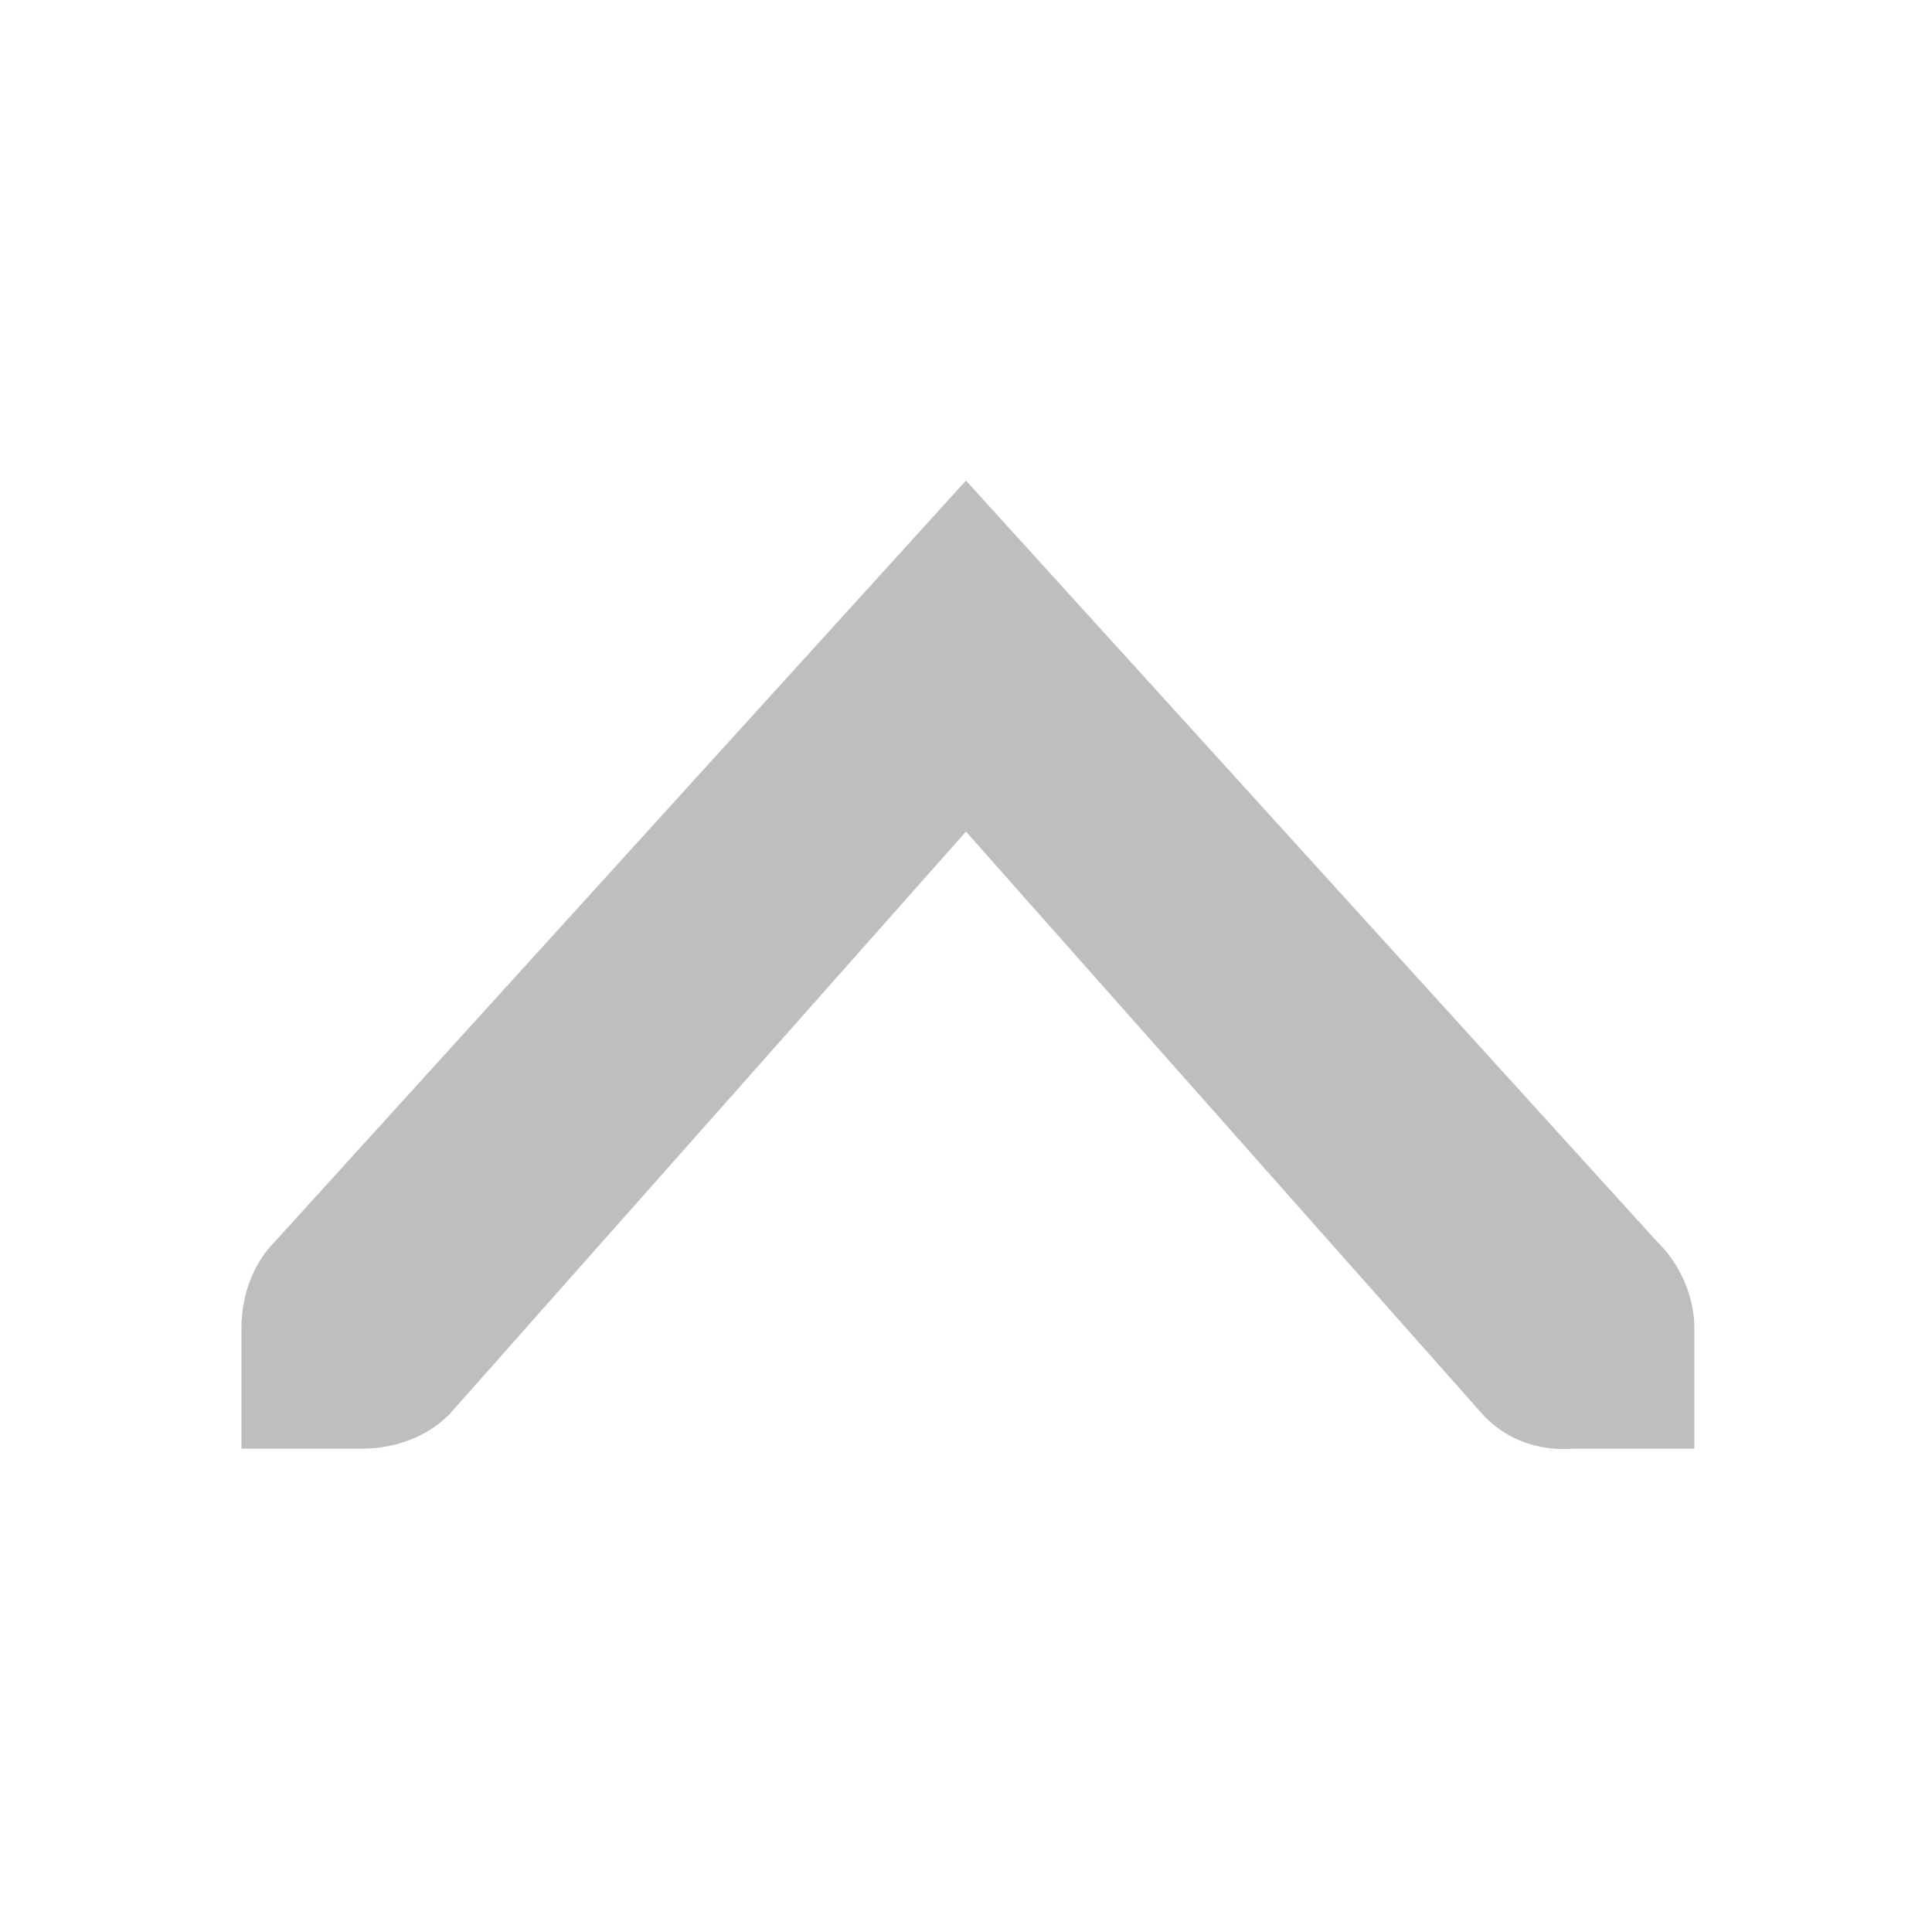
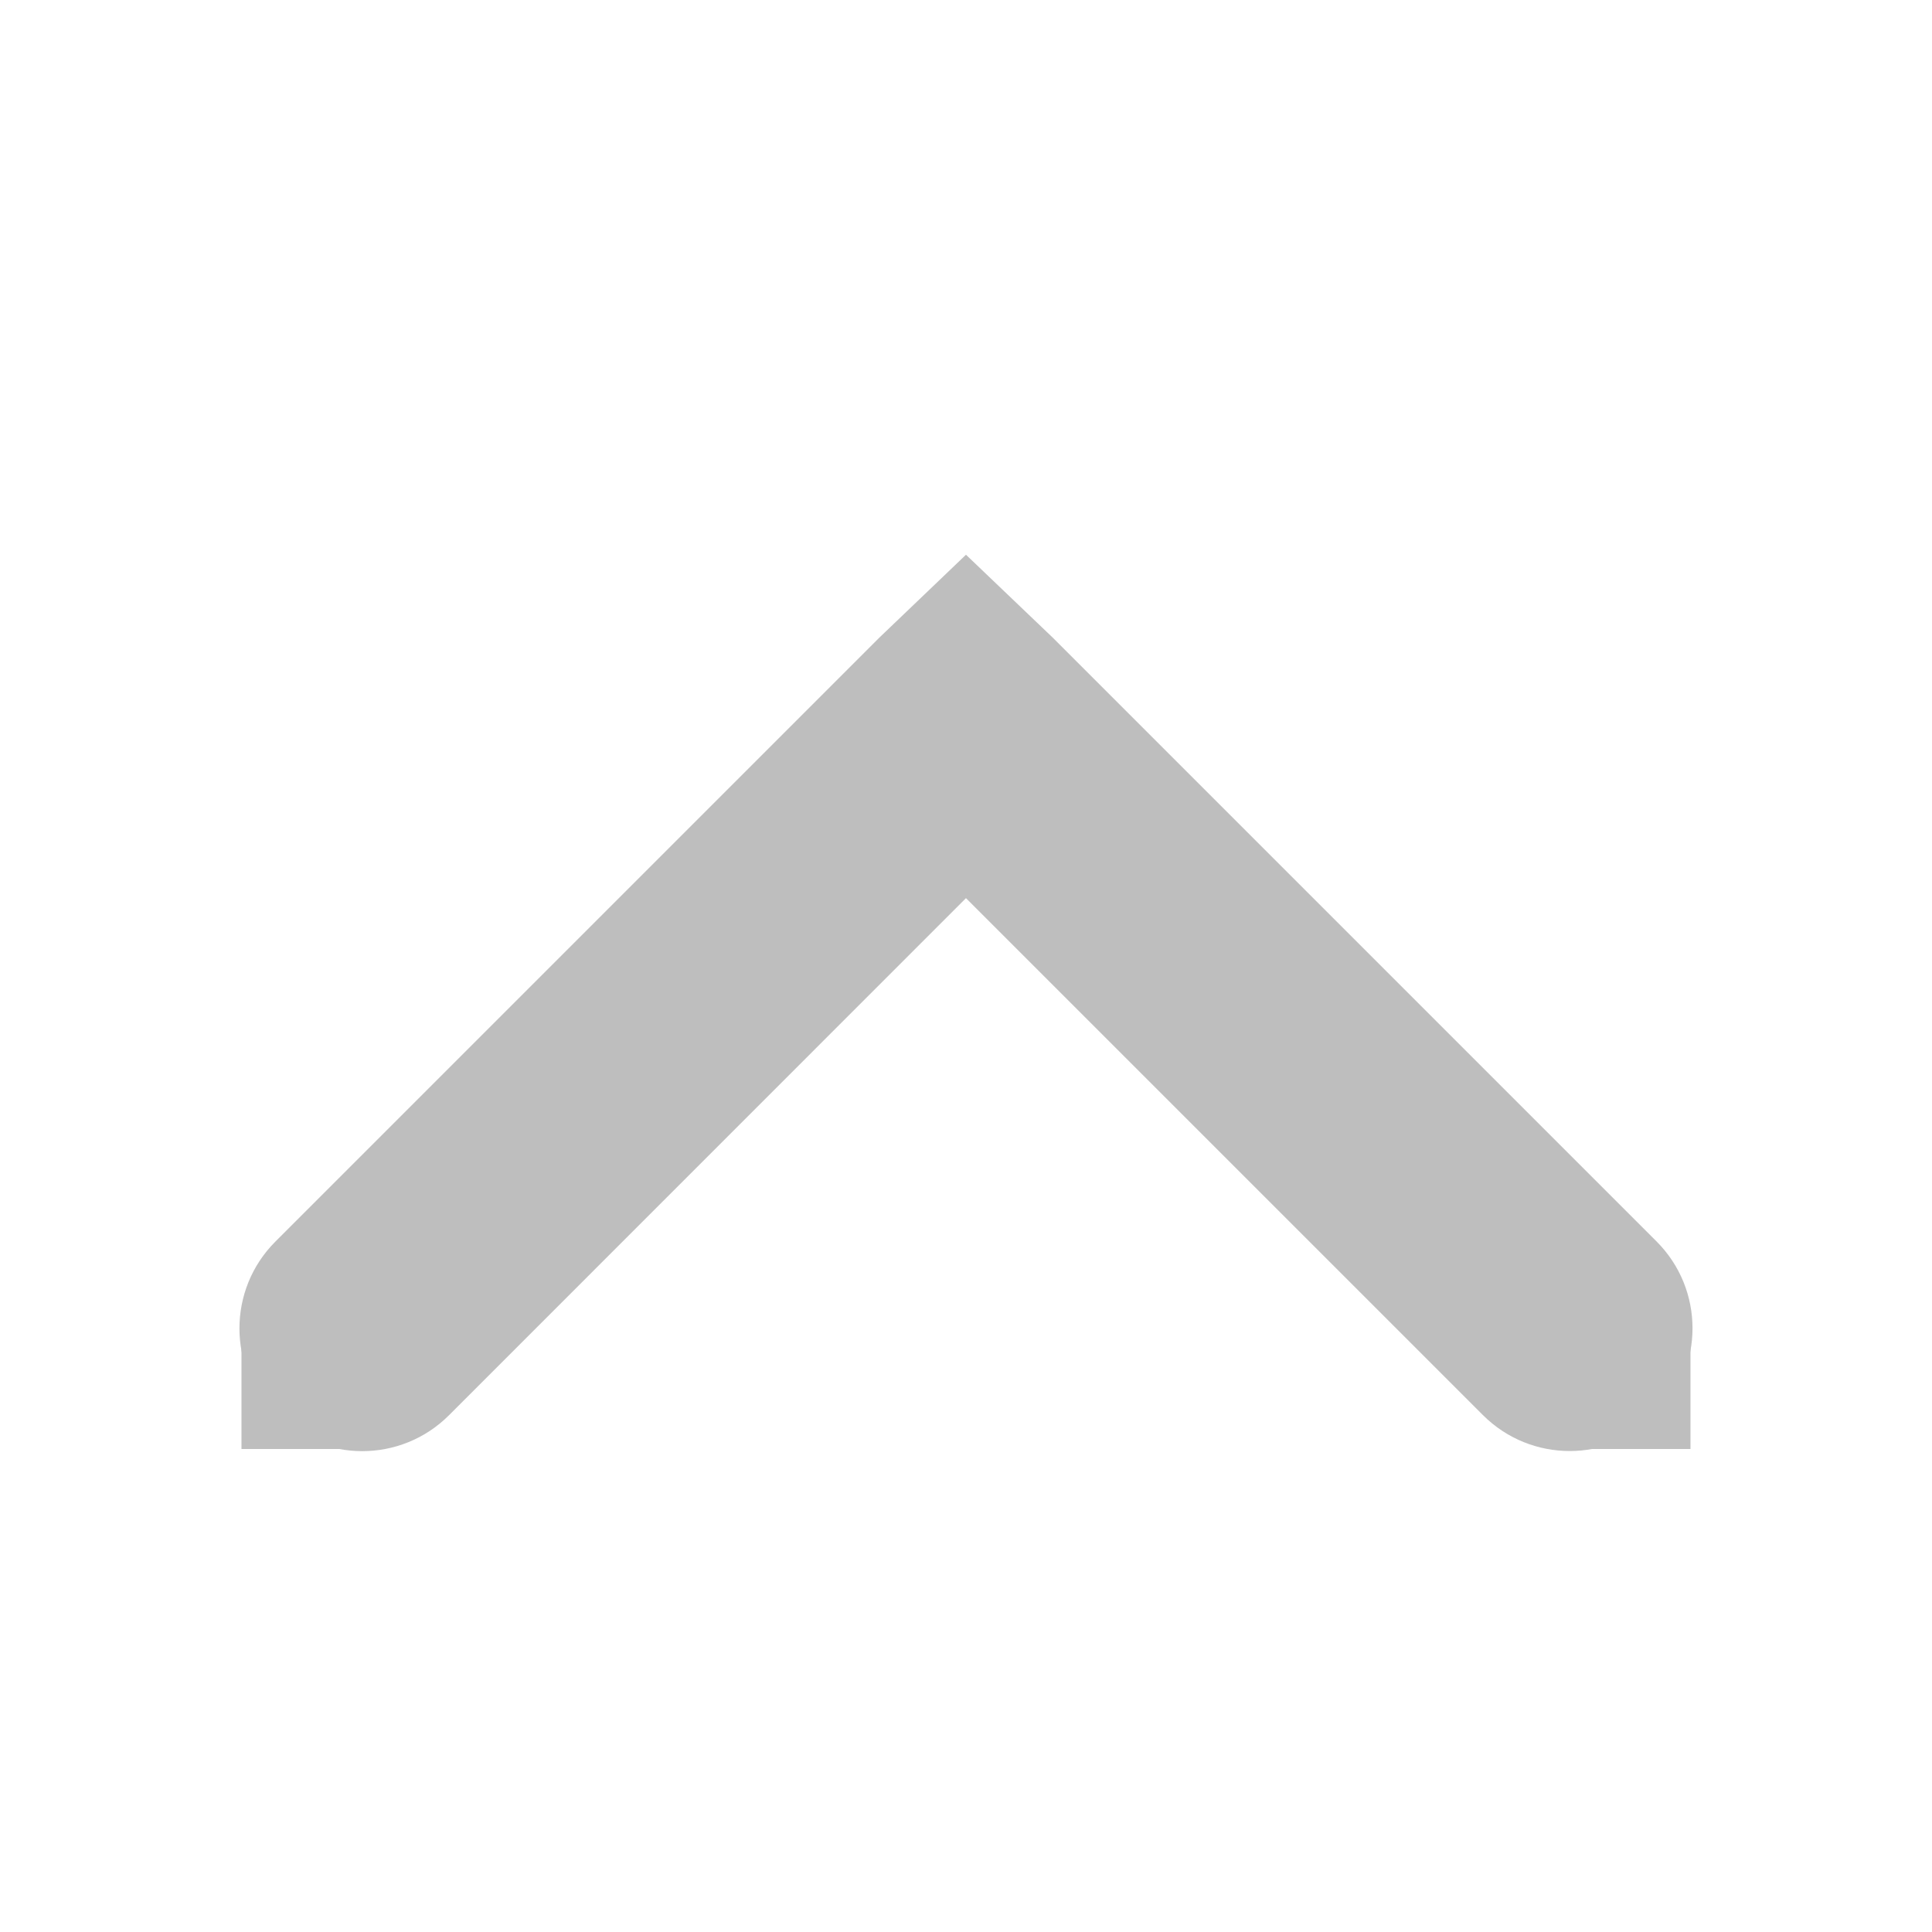
<svg xmlns="http://www.w3.org/2000/svg" height="16" id="svg7384" version="1.1" width="16">
  <defs id="defs7386" />
  <g id="layer9" style="display:inline" transform="translate(-201.0002,-747)" />
  <g id="layer10" transform="translate(-201.0002,-747)" />
  <g id="layer11" transform="translate(-201.0002,-747)" />
  <g id="layer13" transform="translate(-201.0002,-747)" />
  <g id="layer14" transform="translate(-201.0002,-747)" />
  <g id="layer15" style="display:inline" transform="translate(-201.0002,-747)" />
  <g id="g71291" style="display:inline" transform="translate(-201.0002,-747)" />
  <g id="g4953" style="display:inline" transform="translate(-201.0002,-747)" />
  <g id="layer12" style="display:inline" transform="translate(-201.0002,-747)">
-     <path d="m 215.032,758.997 0,-1 c -9.1e-4,-0.011 5.9e-4,-0.021 -9e-5,-0.031 -0.011,-0.255 -0.128,-0.51 -0.313,-0.688 l -5.719,-6.298 -5.719,6.298 c -0.188,0.188 -0.281,0.453 -0.281,0.719 l 0,1 1,0 c 0.265,-7e-5 0.531,-0.093 0.719,-0.281 l 4.281,-4.829 4.281,4.829 c 0.195,0.211 0.469,0.303 0.75,0.281 z" id="path10839-9-9-5-9-1-0" style="font-size:medium;font-style:normal;font-variant:normal;font-weight:normal;font-stretch:normal;text-indent:0;text-align:start;text-decoration:none;line-height:normal;letter-spacing:normal;word-spacing:normal;text-transform:none;direction:ltr;block-progression:tb;writing-mode:lr-tb;text-anchor:start;color:#bebebe;fill:#bebebe;fill-opacity:1;fill-rule:nonzero;stroke:none;stroke-width:1.781;marker:none;visibility:visible;display:inline;overflow:visible;enable-background:new;font-family:Andale Mono;-inkscape-font-specification:Andale Mono" />
+     <path d="m 209,751.594 -0.719,0.688 -5,5 a 1.016,1.016 0 1 0 1.438,1.438 L 209,754.438 l 4.281,4.281 a 1.016,1.016 0 1 0 1.438,-1.438 l -5,-5 L 209,751.594 z" id="path8420" style="font-size:medium;font-style:normal;font-variant:normal;font-weight:normal;font-stretch:normal;text-indent:0;text-align:start;text-decoration:none;line-height:normal;letter-spacing:normal;word-spacing:normal;text-transform:none;direction:ltr;block-progression:tb;writing-mode:lr-tb;text-anchor:start;baseline-shift:baseline;color:#000000;fill:#bebebe;fill-opacity:1;stroke:none;stroke-width:2;marker:none;visibility:visible;display:inline;overflow:visible;enable-background:accumulate;font-family:Sans;-inkscape-font-specification:Sans" />
+     <rect height="1" id="rect8424" rx="0" ry="1" style="fill:#bebebe;fill-opacity:1;stroke:none" transform="matrix(0,1,-1,0,0,0)" width="1" x="758" y="-215" />
+     <rect height="1" id="rect8428" rx="0" ry="1" style="fill:#bebebe;fill-opacity:1;stroke:none" transform="matrix(0,1,-1,0,0,0)" width="1" x="758" y="-204" />
  </g>
</svg>
